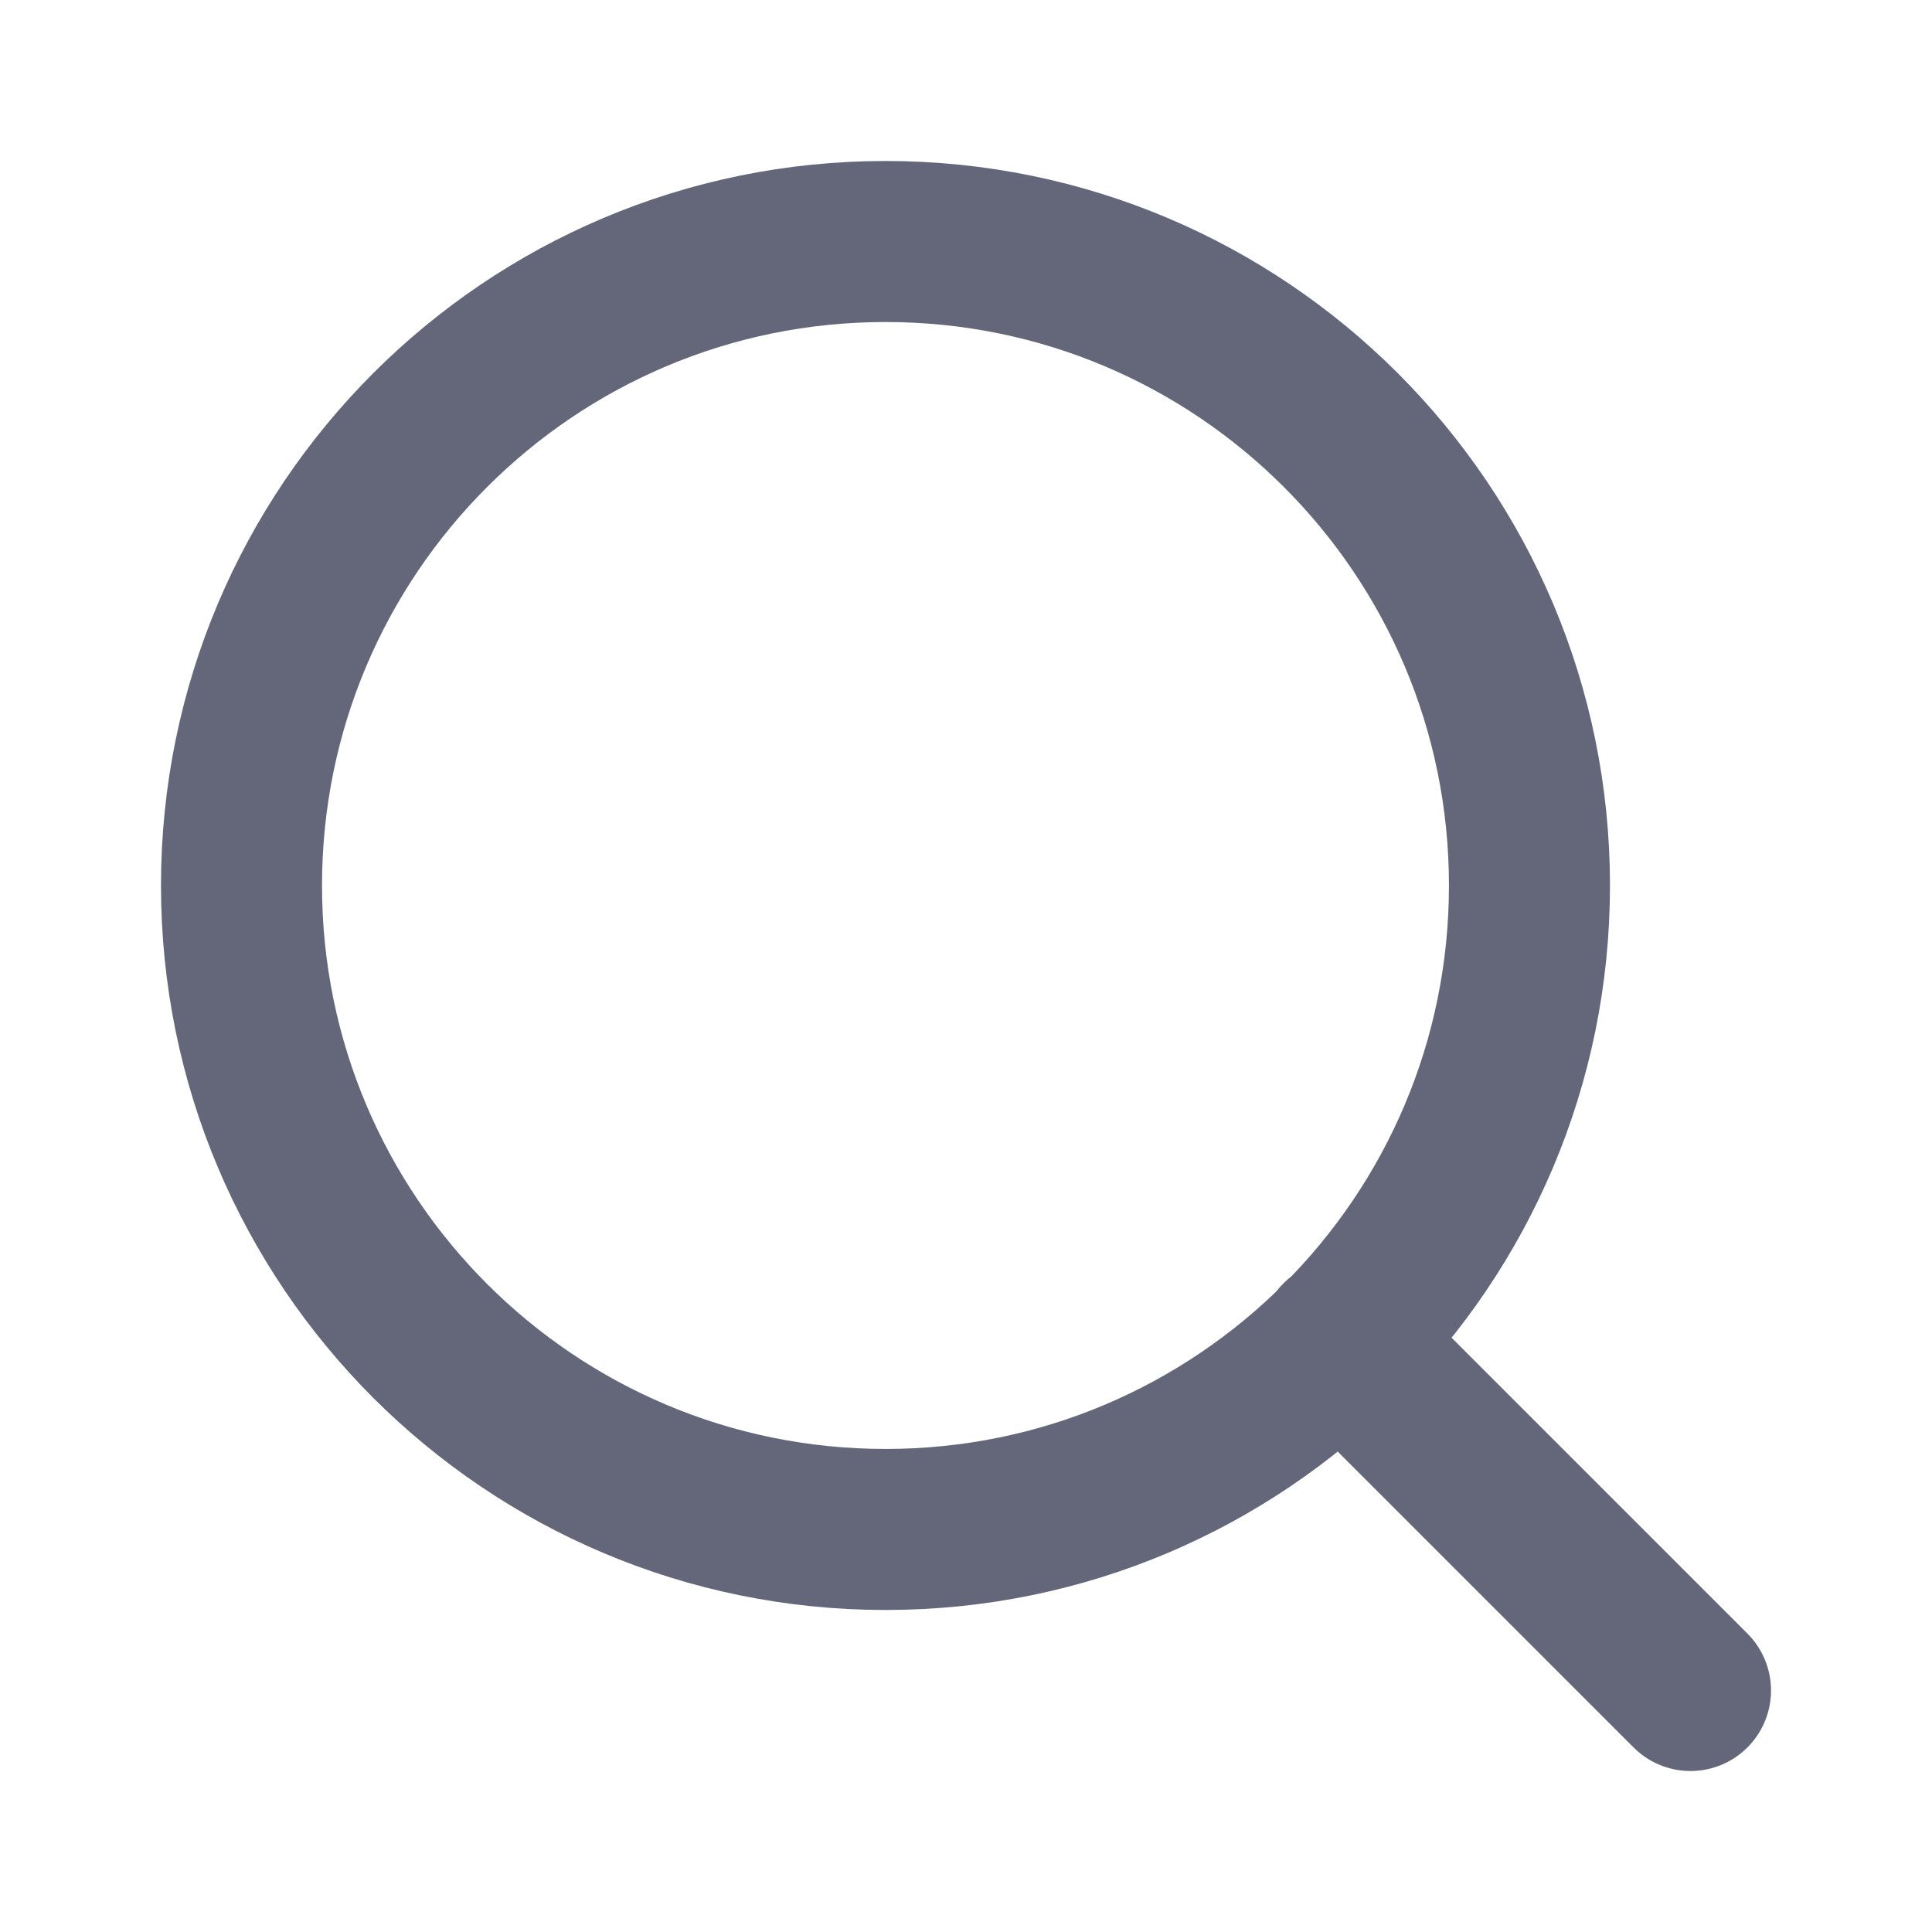
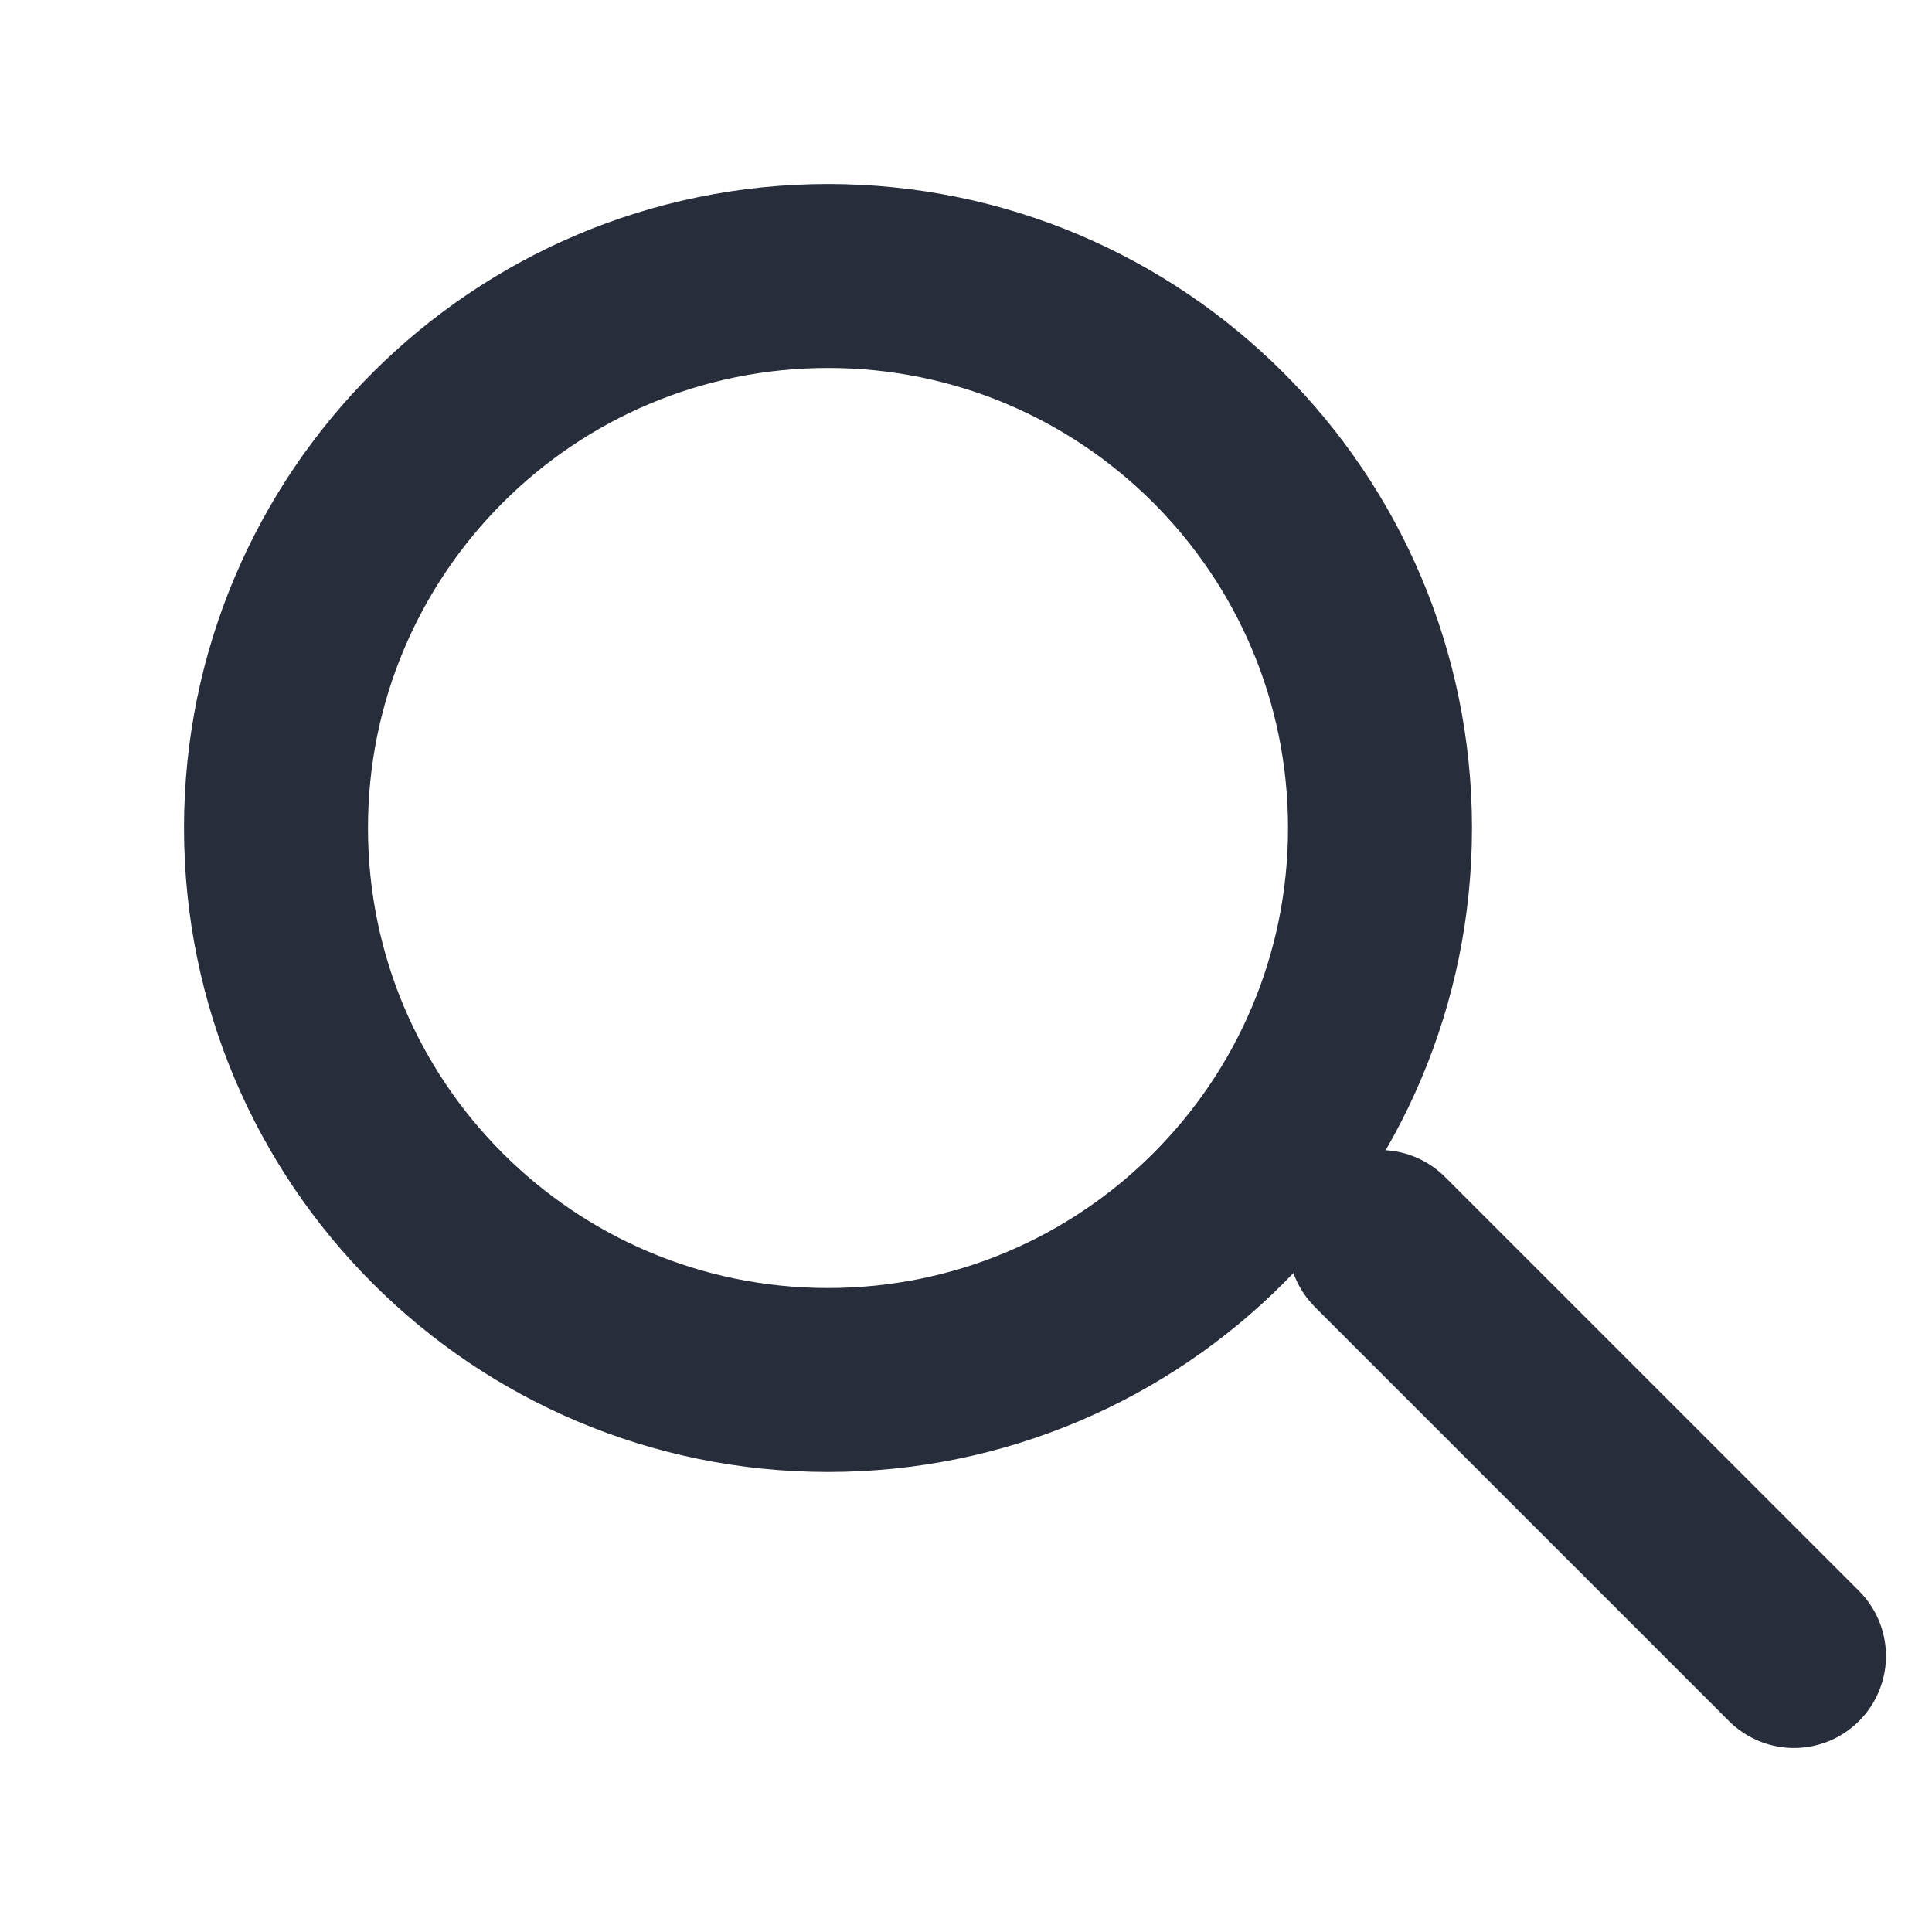
- <svg xmlns="http://www.w3.org/2000/svg" width="20" height="20" viewBox="0 0 20 20" fill="none">
-   <path d="M17.5 17.5L13.875 13.875M15.833 9.167C15.833 12.849 12.849 15.833 9.167 15.833C5.485 15.833 2.5 12.849 2.5 9.167C2.5 5.485 5.485 2.5 9.167 2.5C12.849 2.5 15.833 5.485 15.833 9.167Z" stroke="#636779" stroke-width="1.667" stroke-linecap="round" stroke-linejoin="round" />
+ <svg xmlns="http://www.w3.org/2000/svg" width="14" height="14" viewBox="0 0 14 14" fill="none">
+   <path d="M6 10C8.209 10 10 8.209 10 6C10 3.791 8.209 2 6 2C3.791 2 2 3.791 2 6C2 8.209 3.791 10 6 10Z" stroke="#282D3B" stroke-width="1.333" stroke-linecap="round" stroke-linejoin="round" />
+   <path d="M13 12L10 9" stroke="#282D3B" stroke-width="1.333" stroke-linecap="round" stroke-linejoin="round" />
</svg>
